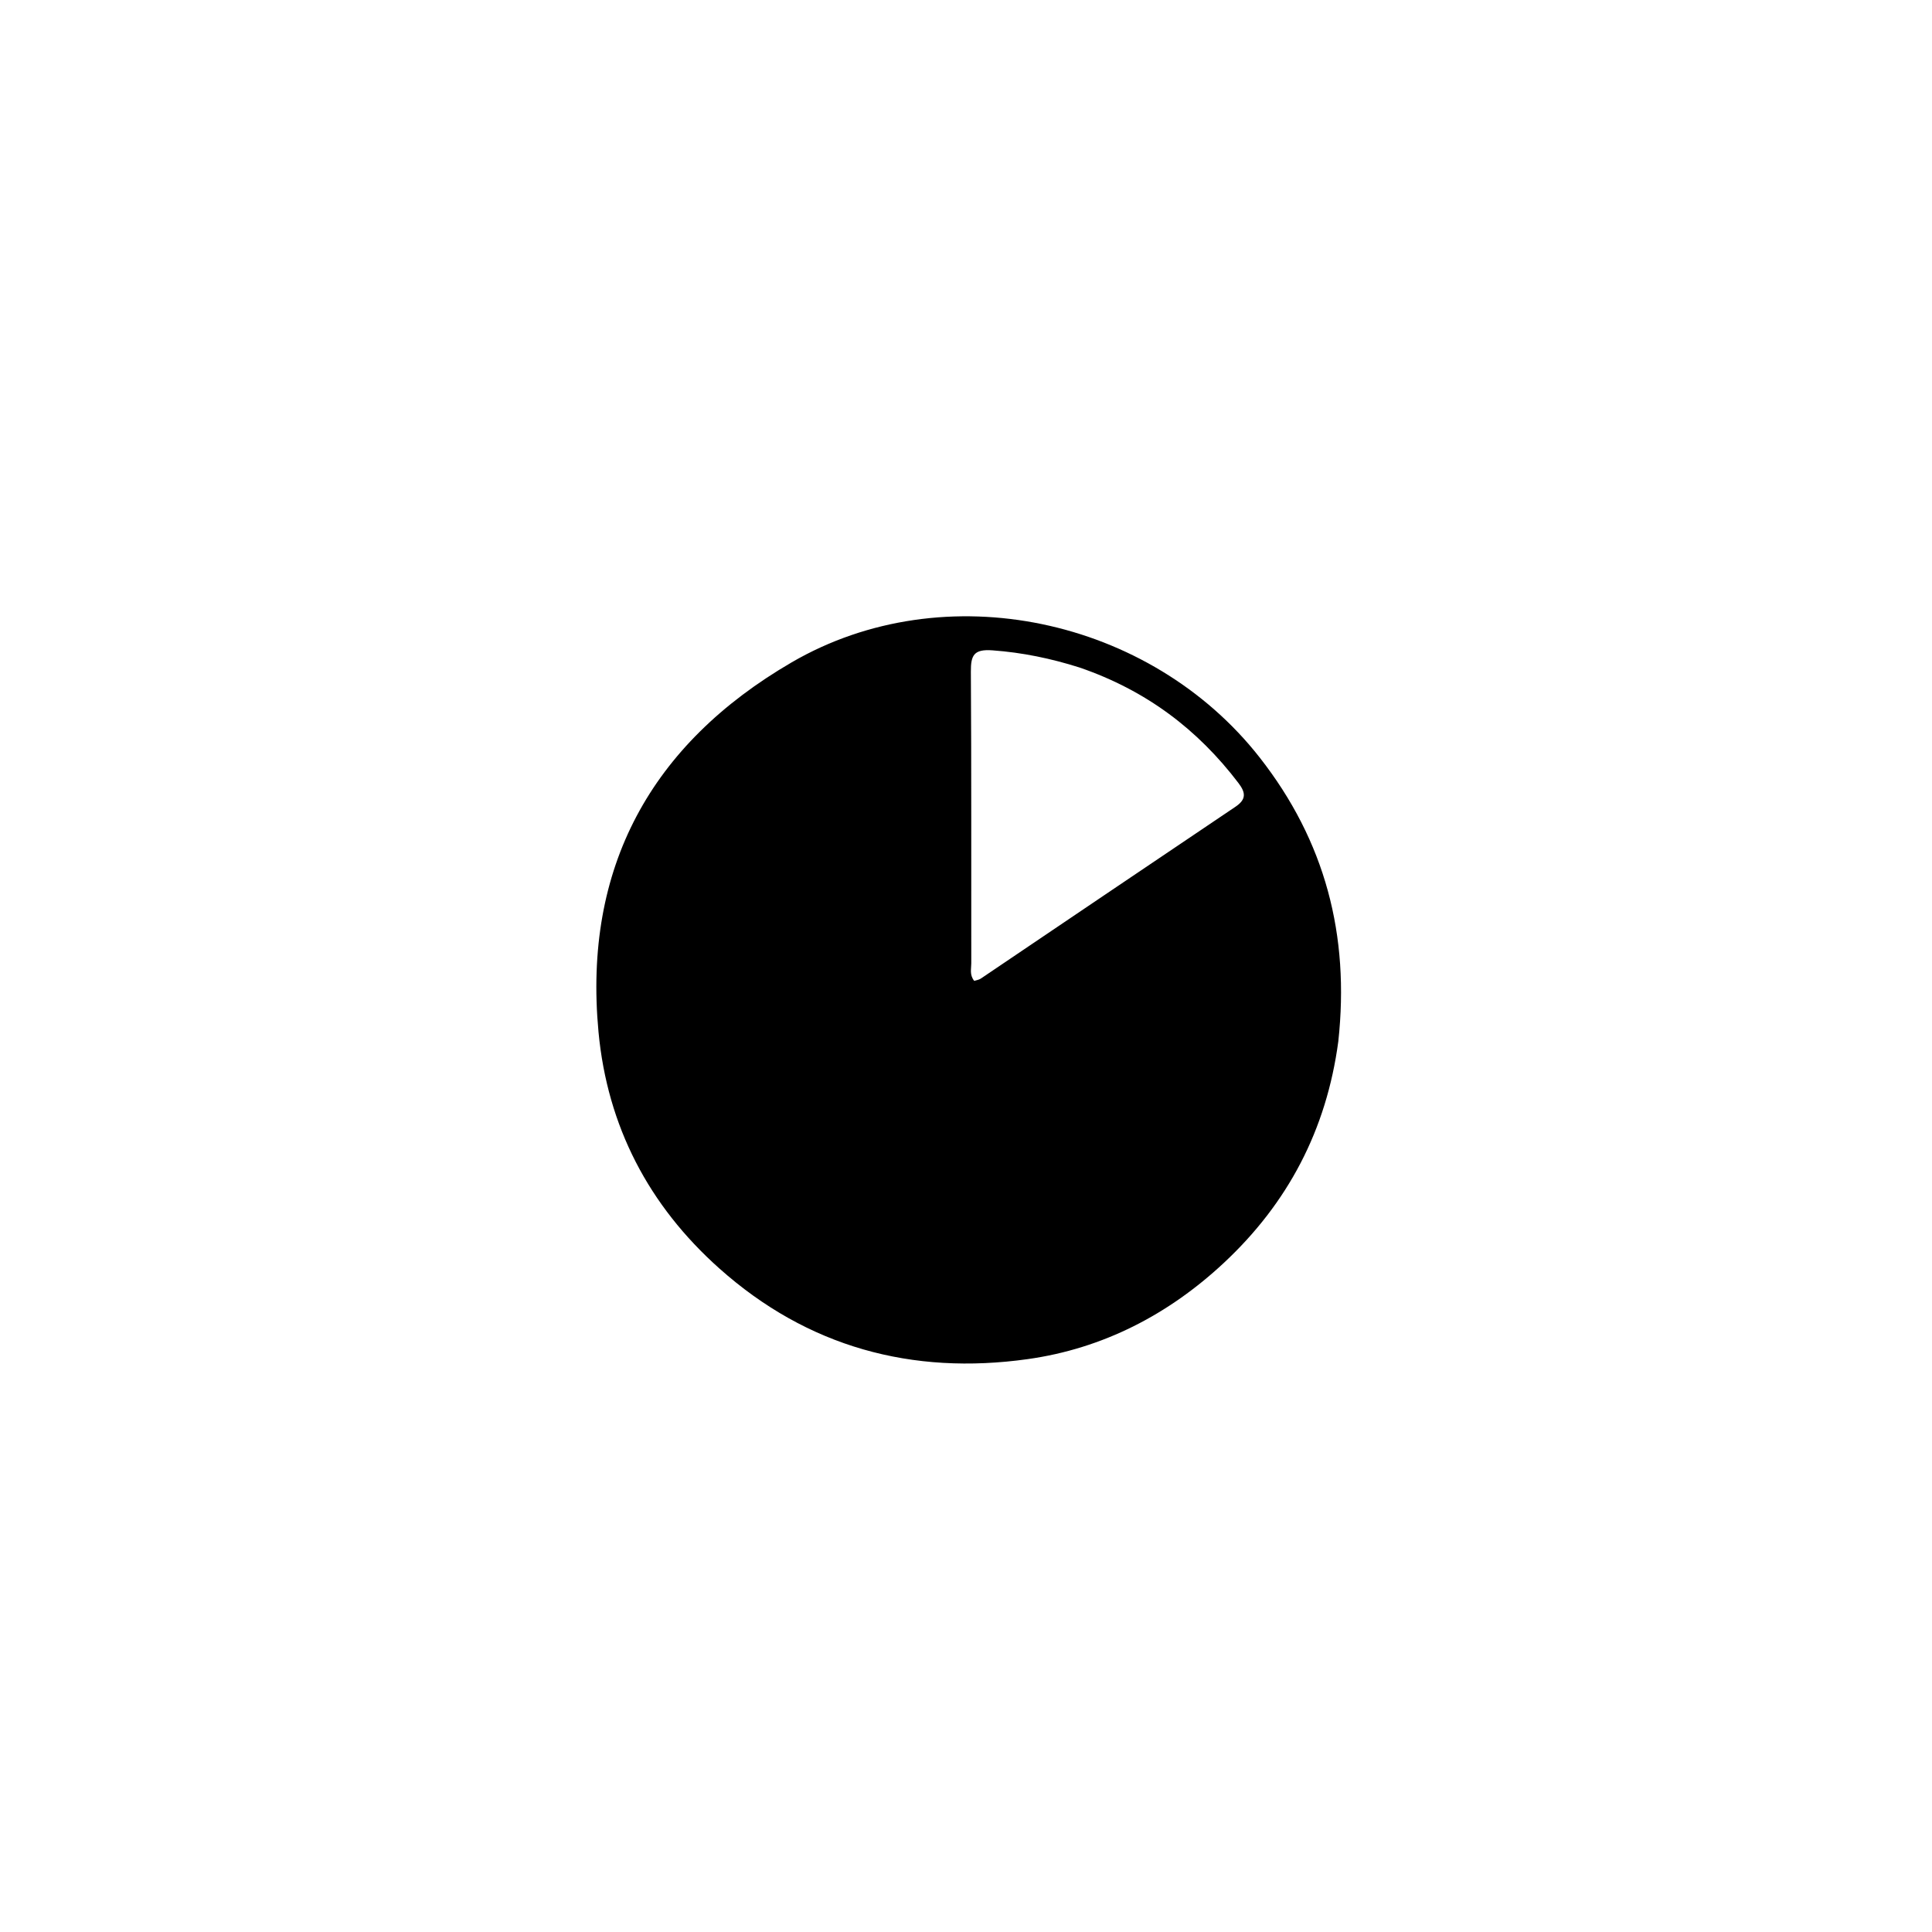
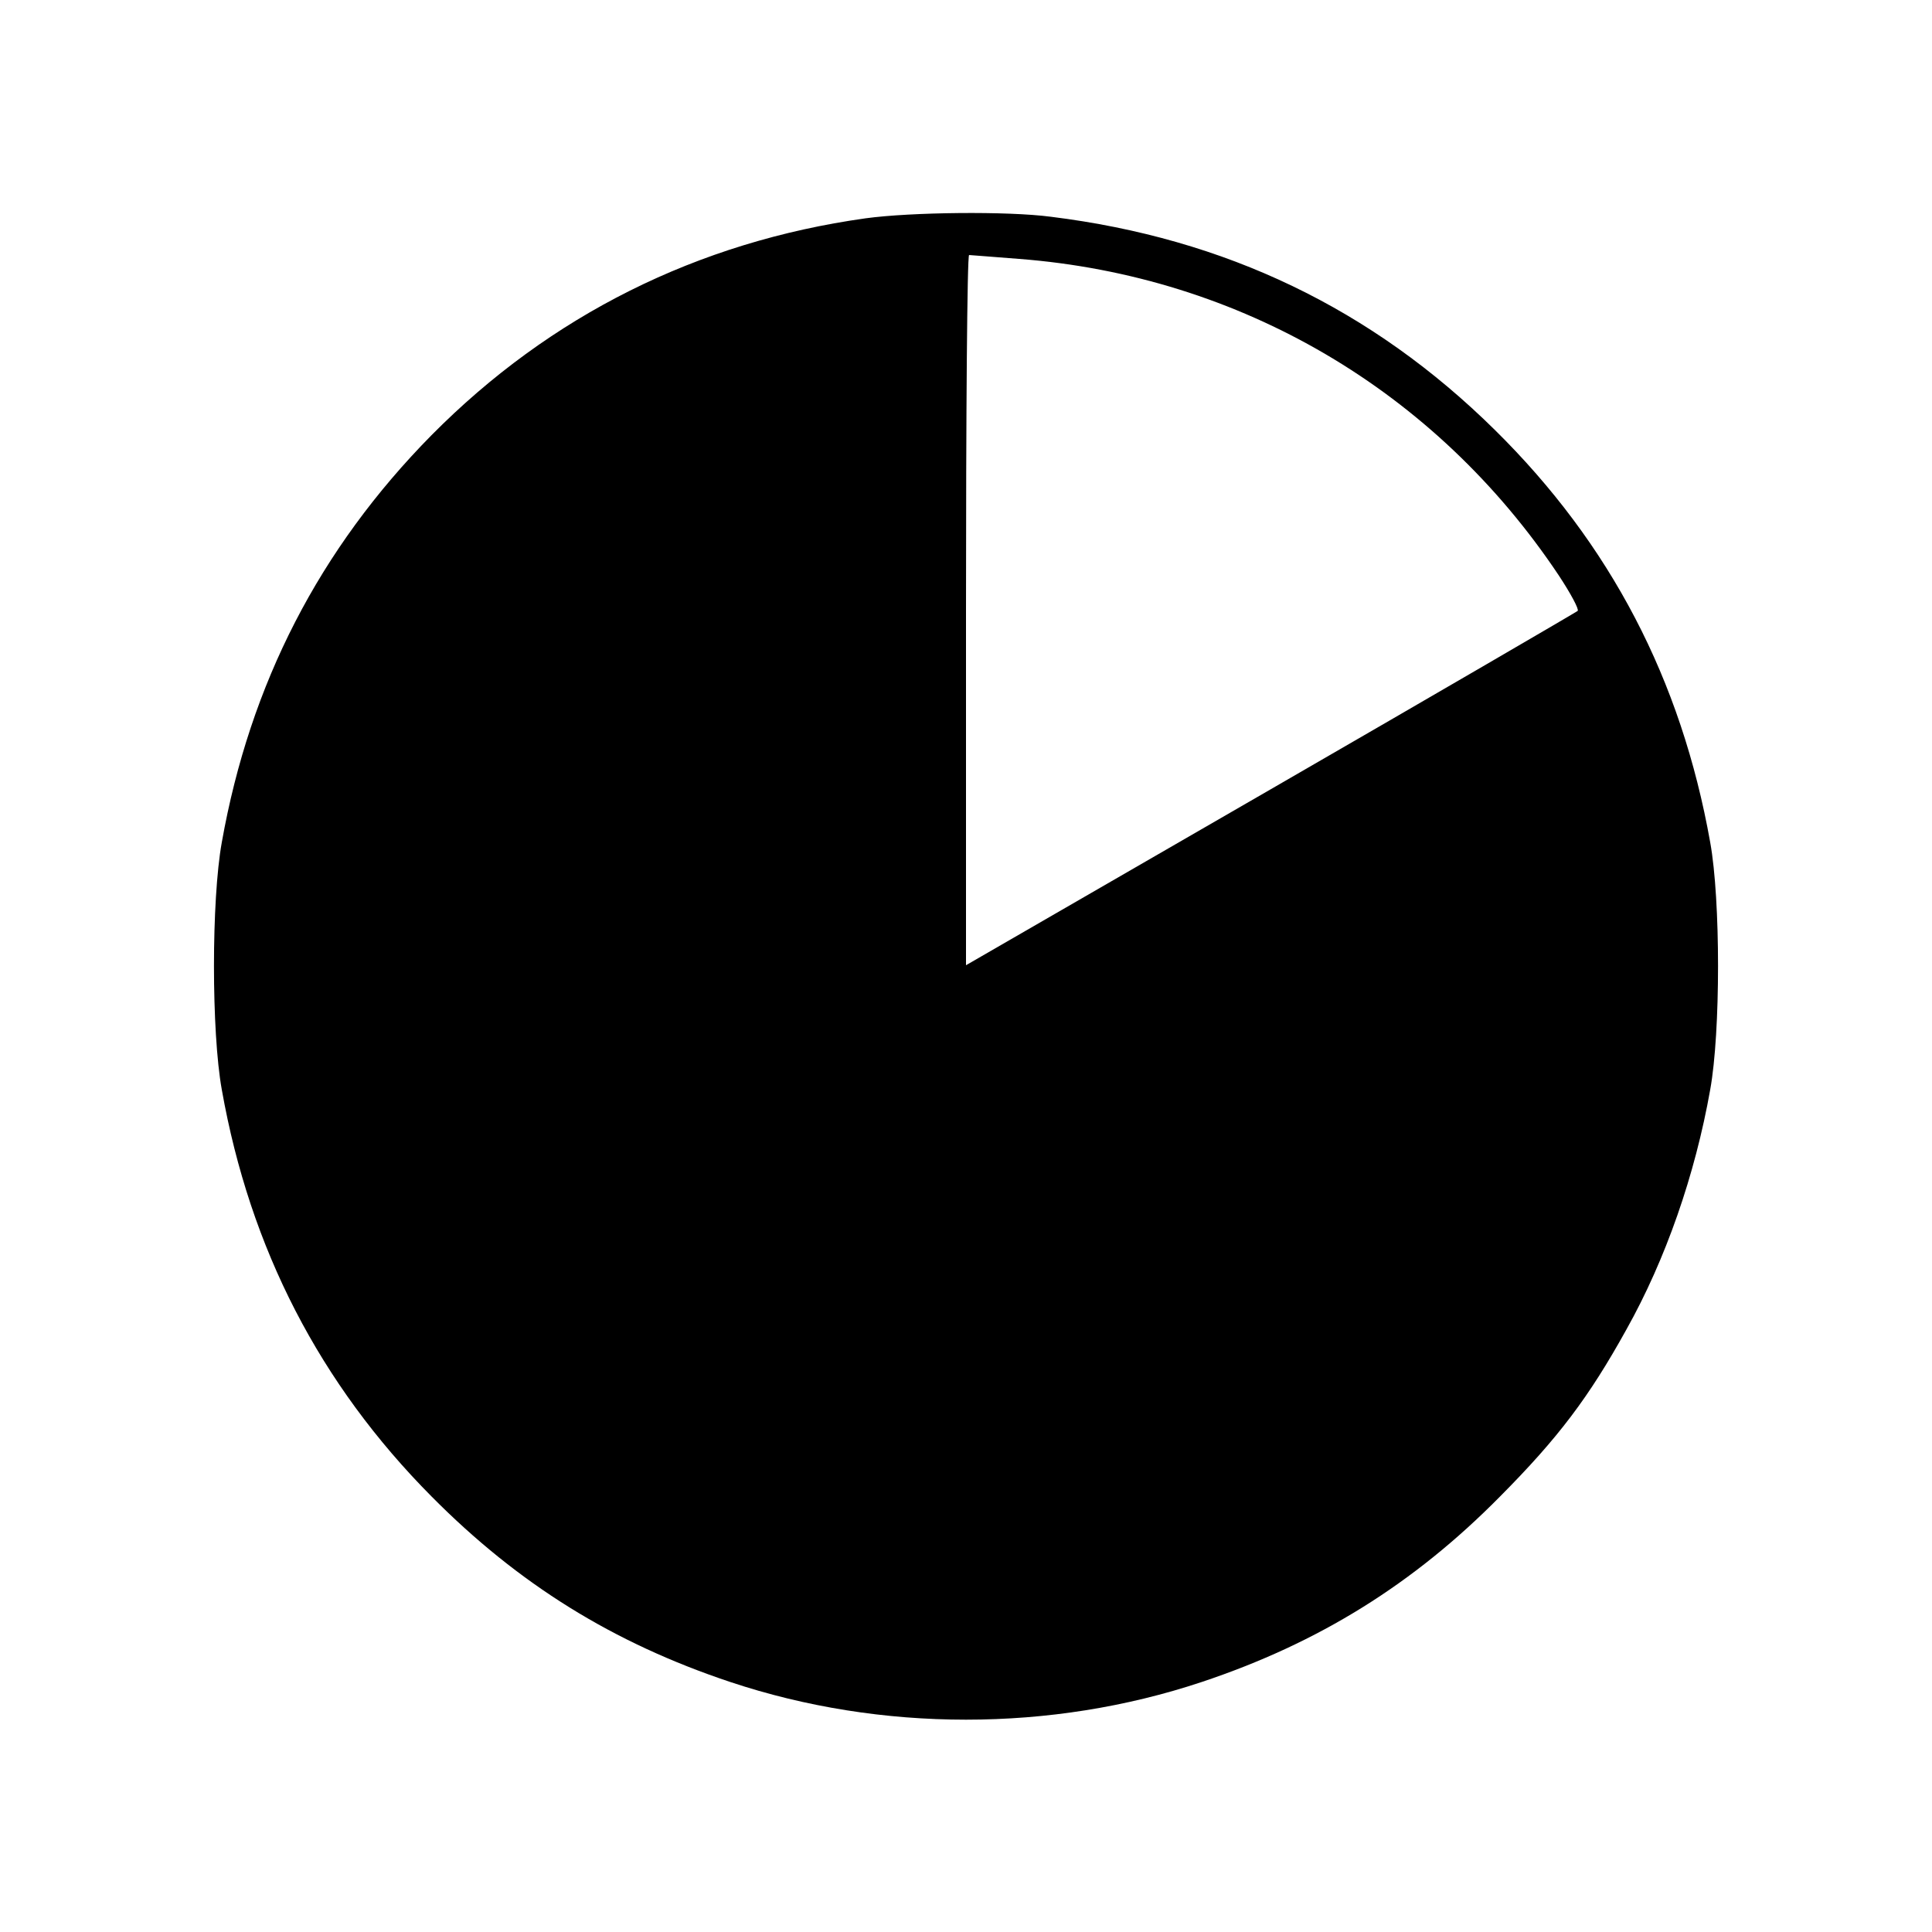
- <svg xmlns="http://www.w3.org/2000/svg" version="1.1" id="Layer_1" x="0px" y="0px" width="100%" viewBox="0 0 496 496" enable-background="new 0 0 496 496" xml:space="preserve">
-   <path fill="#000000" opacity="1" stroke="none" d=" M343.582,267.352   C340.543,290.139 330.588,308.921 314.206,324.213   C299.971,337.501 283.118,346.223 263.846,348.926   C234.14,353.092 207.319,345.842 184.674,325.646   C166.55,309.482 155.93,289.179 153.653,264.929   C149.686,222.692 167.166,191.04 203.233,170.053   C242.524,147.191 295.288,158.593 323.397,194.474   C340.21,215.935 346.542,240.07 343.582,267.352  M277.187,171.382   C269.882,169.061 262.479,167.514 254.77,166.96   C250.026,166.62 249.223,168.208 249.25,172.424   C249.408,197.386 249.321,222.349 249.354,247.312   C249.356,248.743 248.877,250.297 250.111,251.819   C250.647,251.639 251.313,251.561 251.807,251.228   C273.599,236.528 295.359,221.78 317.177,207.118   C320.01,205.215 319.815,203.485 317.943,201.024   C307.488,187.279 294.319,177.276 277.187,171.382  z" />
+ <svg xmlns="http://www.w3.org/2000/svg" version="1.0" width="500pt" height="500pt" viewBox="0 0 500 500" preserveAspectRatio="xMidYMid meet">
+   <g transform="translate(0,500) scale(0.1,-0.1)" fill="#000000" stroke="none">
+     <path d="M2240 4435 c-435 -61 -816 -251 -1123 -561 -290 -294 -470 -643 -543 -1054 -27 -149 -27 -491 0 -640 73 -412 254 -762 543 -1053 225 -227 470 -379 773 -480 390 -130 830 -130 1220 0 303 101 549 254 772 480 151 152 230 257 327 432 102 182 178 401 217 621 27 149 27 491 0 640 -75 421 -258 772 -557 1067 -318 314 -697 496 -1149 552 -113 15 -363 12 -480 -4z m397 -105 c573 -44 1078 -341 1397 -819 31 -47 53 -88 49 -92 -5 -4 -362 -212 -795 -462 l-788 -455 0 919 c0 505 3 919 8 919 4 0 62 -5 129 -10z" />
+   </g>
</svg>
